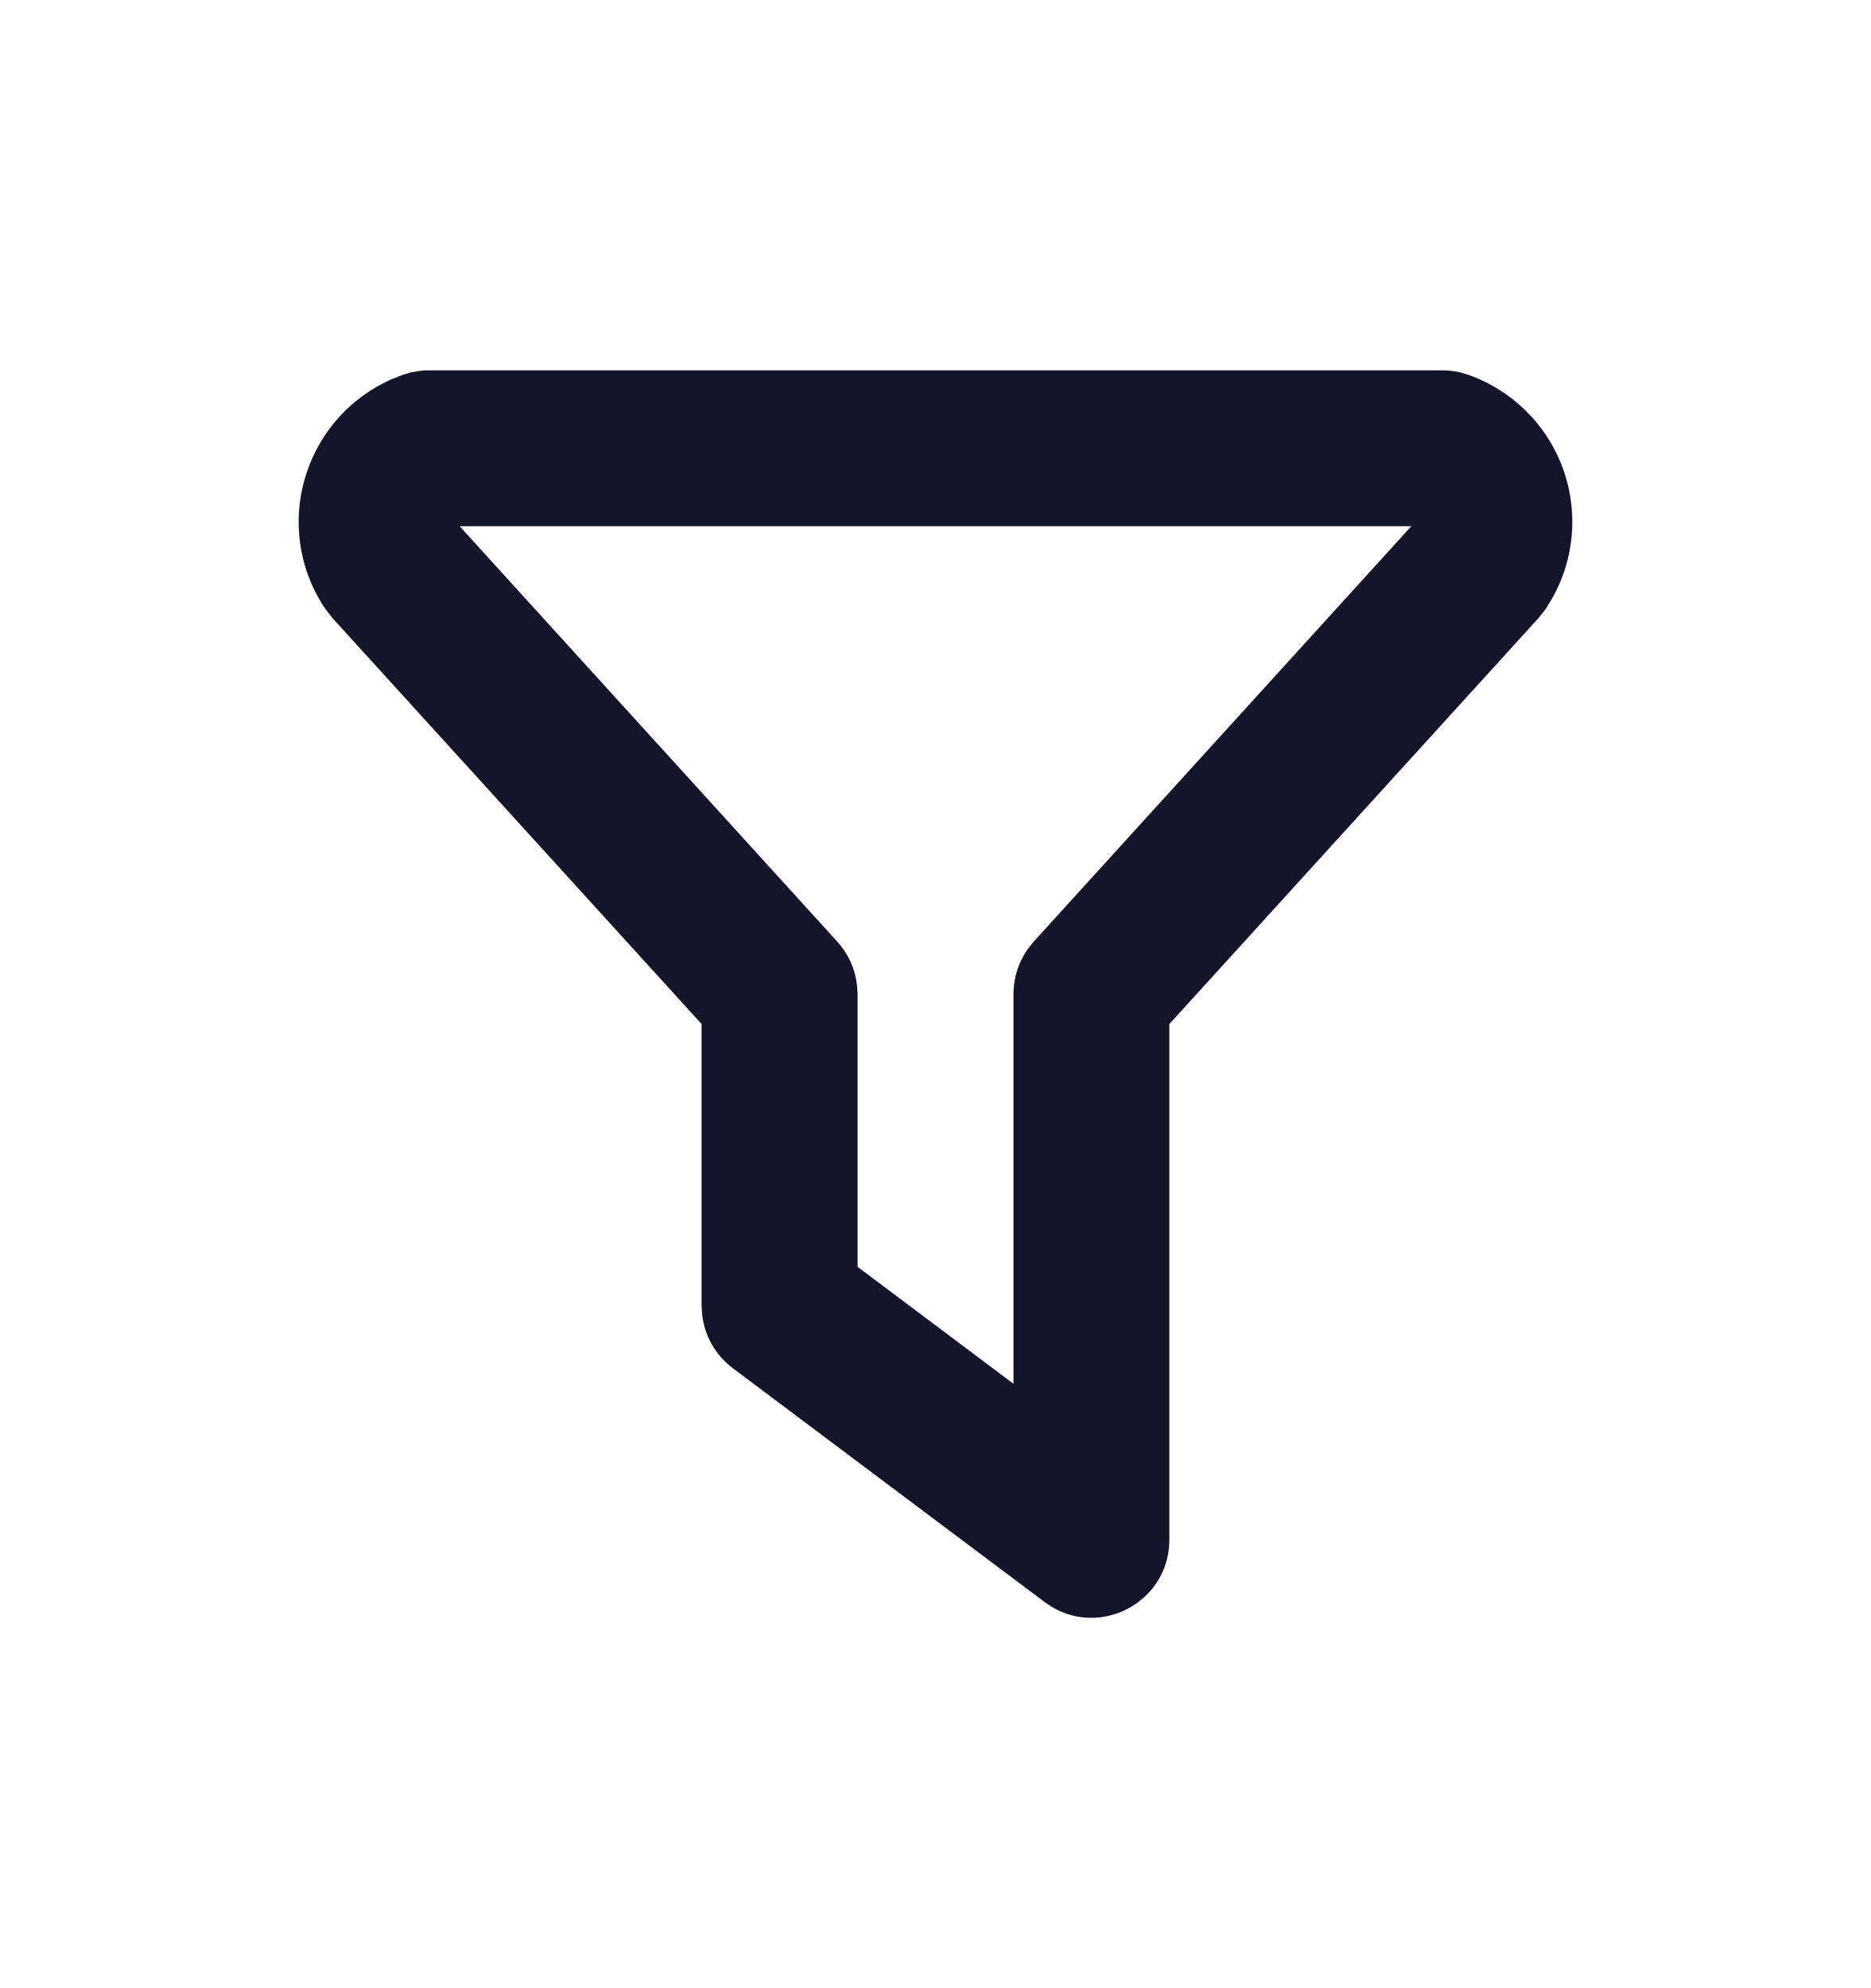
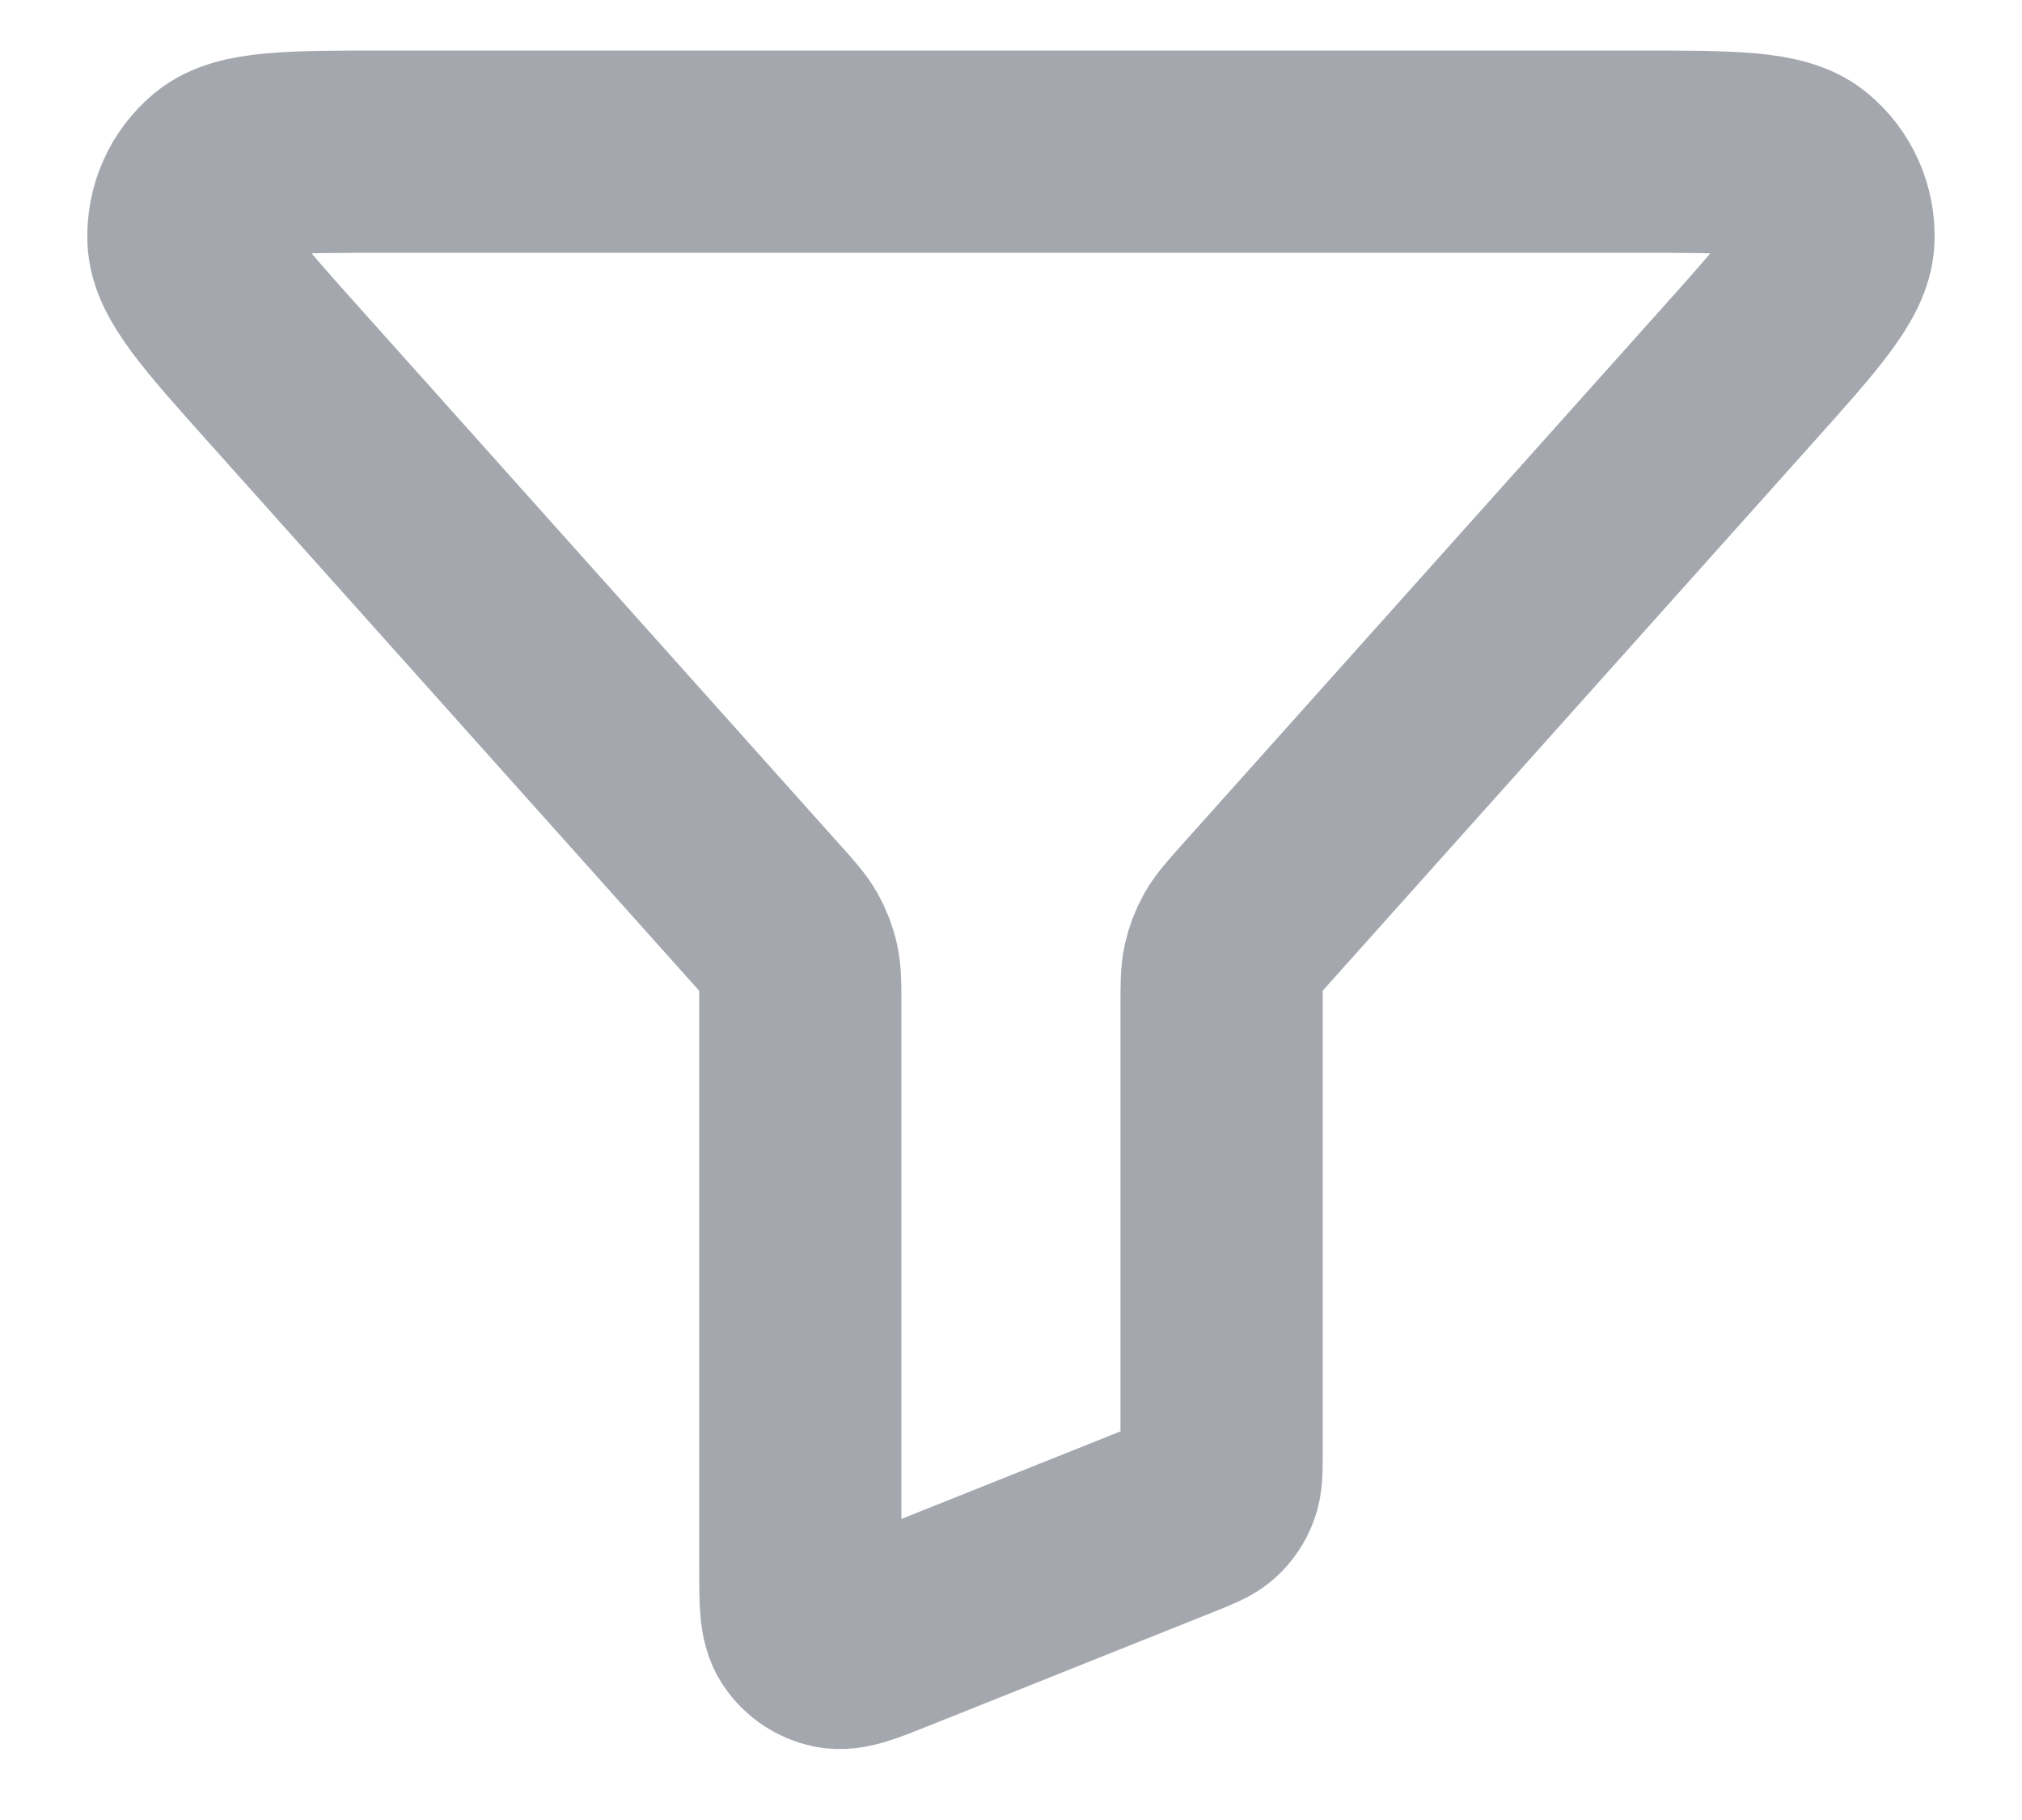
- <svg xmlns="http://www.w3.org/2000/svg" width="16" height="17" viewBox="0 0 16 17" fill="none">
-   <path fill-rule="evenodd" clip-rule="evenodd" d="M3.671 3.167L12.334 3.167C12.384 3.167 12.434 3.172 12.482 3.183L12.554 3.204C12.943 3.341 13.247 3.65 13.378 4.041C13.495 4.393 13.46 4.776 13.284 5.099L13.221 5.204L13.16 5.282L10 8.757V13.167C10 13.691 9.429 14.001 8.995 13.741L8.934 13.7L6.267 11.7C6.12 11.59 6.026 11.425 6.005 11.245L6 11.167V8.757L2.84 5.282L2.78 5.204C2.55 4.862 2.492 4.432 2.623 4.041C2.741 3.685 3.003 3.398 3.342 3.246L3.442 3.206L3.514 3.184L3.594 3.171C3.621 3.168 3.646 3.166 3.671 3.167ZM12.069 4.5H3.931L7.16 8.052C7.253 8.154 7.312 8.282 7.328 8.418L7.334 8.5V10.833L8.667 11.833V8.5C8.667 8.362 8.71 8.228 8.789 8.116L8.84 8.052L12.069 4.5Z" fill="#14142A" />
+ <svg xmlns="http://www.w3.org/2000/svg" width="20" height="18" viewBox="0 0 20 18" fill="none">
+   <path d="M2.821 3.722C2.191 3.018 1.876 2.666 1.864 2.366C1.854 2.106 1.965 1.856 2.166 1.691C2.397 1.5 2.87 1.5 3.815 1.5H16.184C17.129 1.5 17.602 1.5 17.833 1.691C18.034 1.856 18.145 2.106 18.135 2.366C18.123 2.666 17.808 3.018 17.178 3.722L12.422 9.037C12.297 9.177 12.234 9.248 12.189 9.328C12.149 9.398 12.12 9.475 12.103 9.554C12.083 9.643 12.083 9.738 12.083 9.926V14.382C12.083 14.545 12.083 14.626 12.056 14.697C12.033 14.759 11.995 14.815 11.946 14.86C11.891 14.91 11.815 14.94 11.664 15.001L8.83 16.134C8.524 16.257 8.371 16.318 8.248 16.293C8.141 16.27 8.046 16.206 7.986 16.115C7.916 16.01 7.916 15.845 7.916 15.515V9.926C7.916 9.738 7.916 9.643 7.896 9.554C7.879 9.475 7.849 9.398 7.81 9.328C7.765 9.248 7.702 9.177 7.576 9.037L2.821 3.722Z" stroke="#A4A7AE" stroke-width="2" stroke-linecap="round" stroke-linejoin="round" />
</svg>
